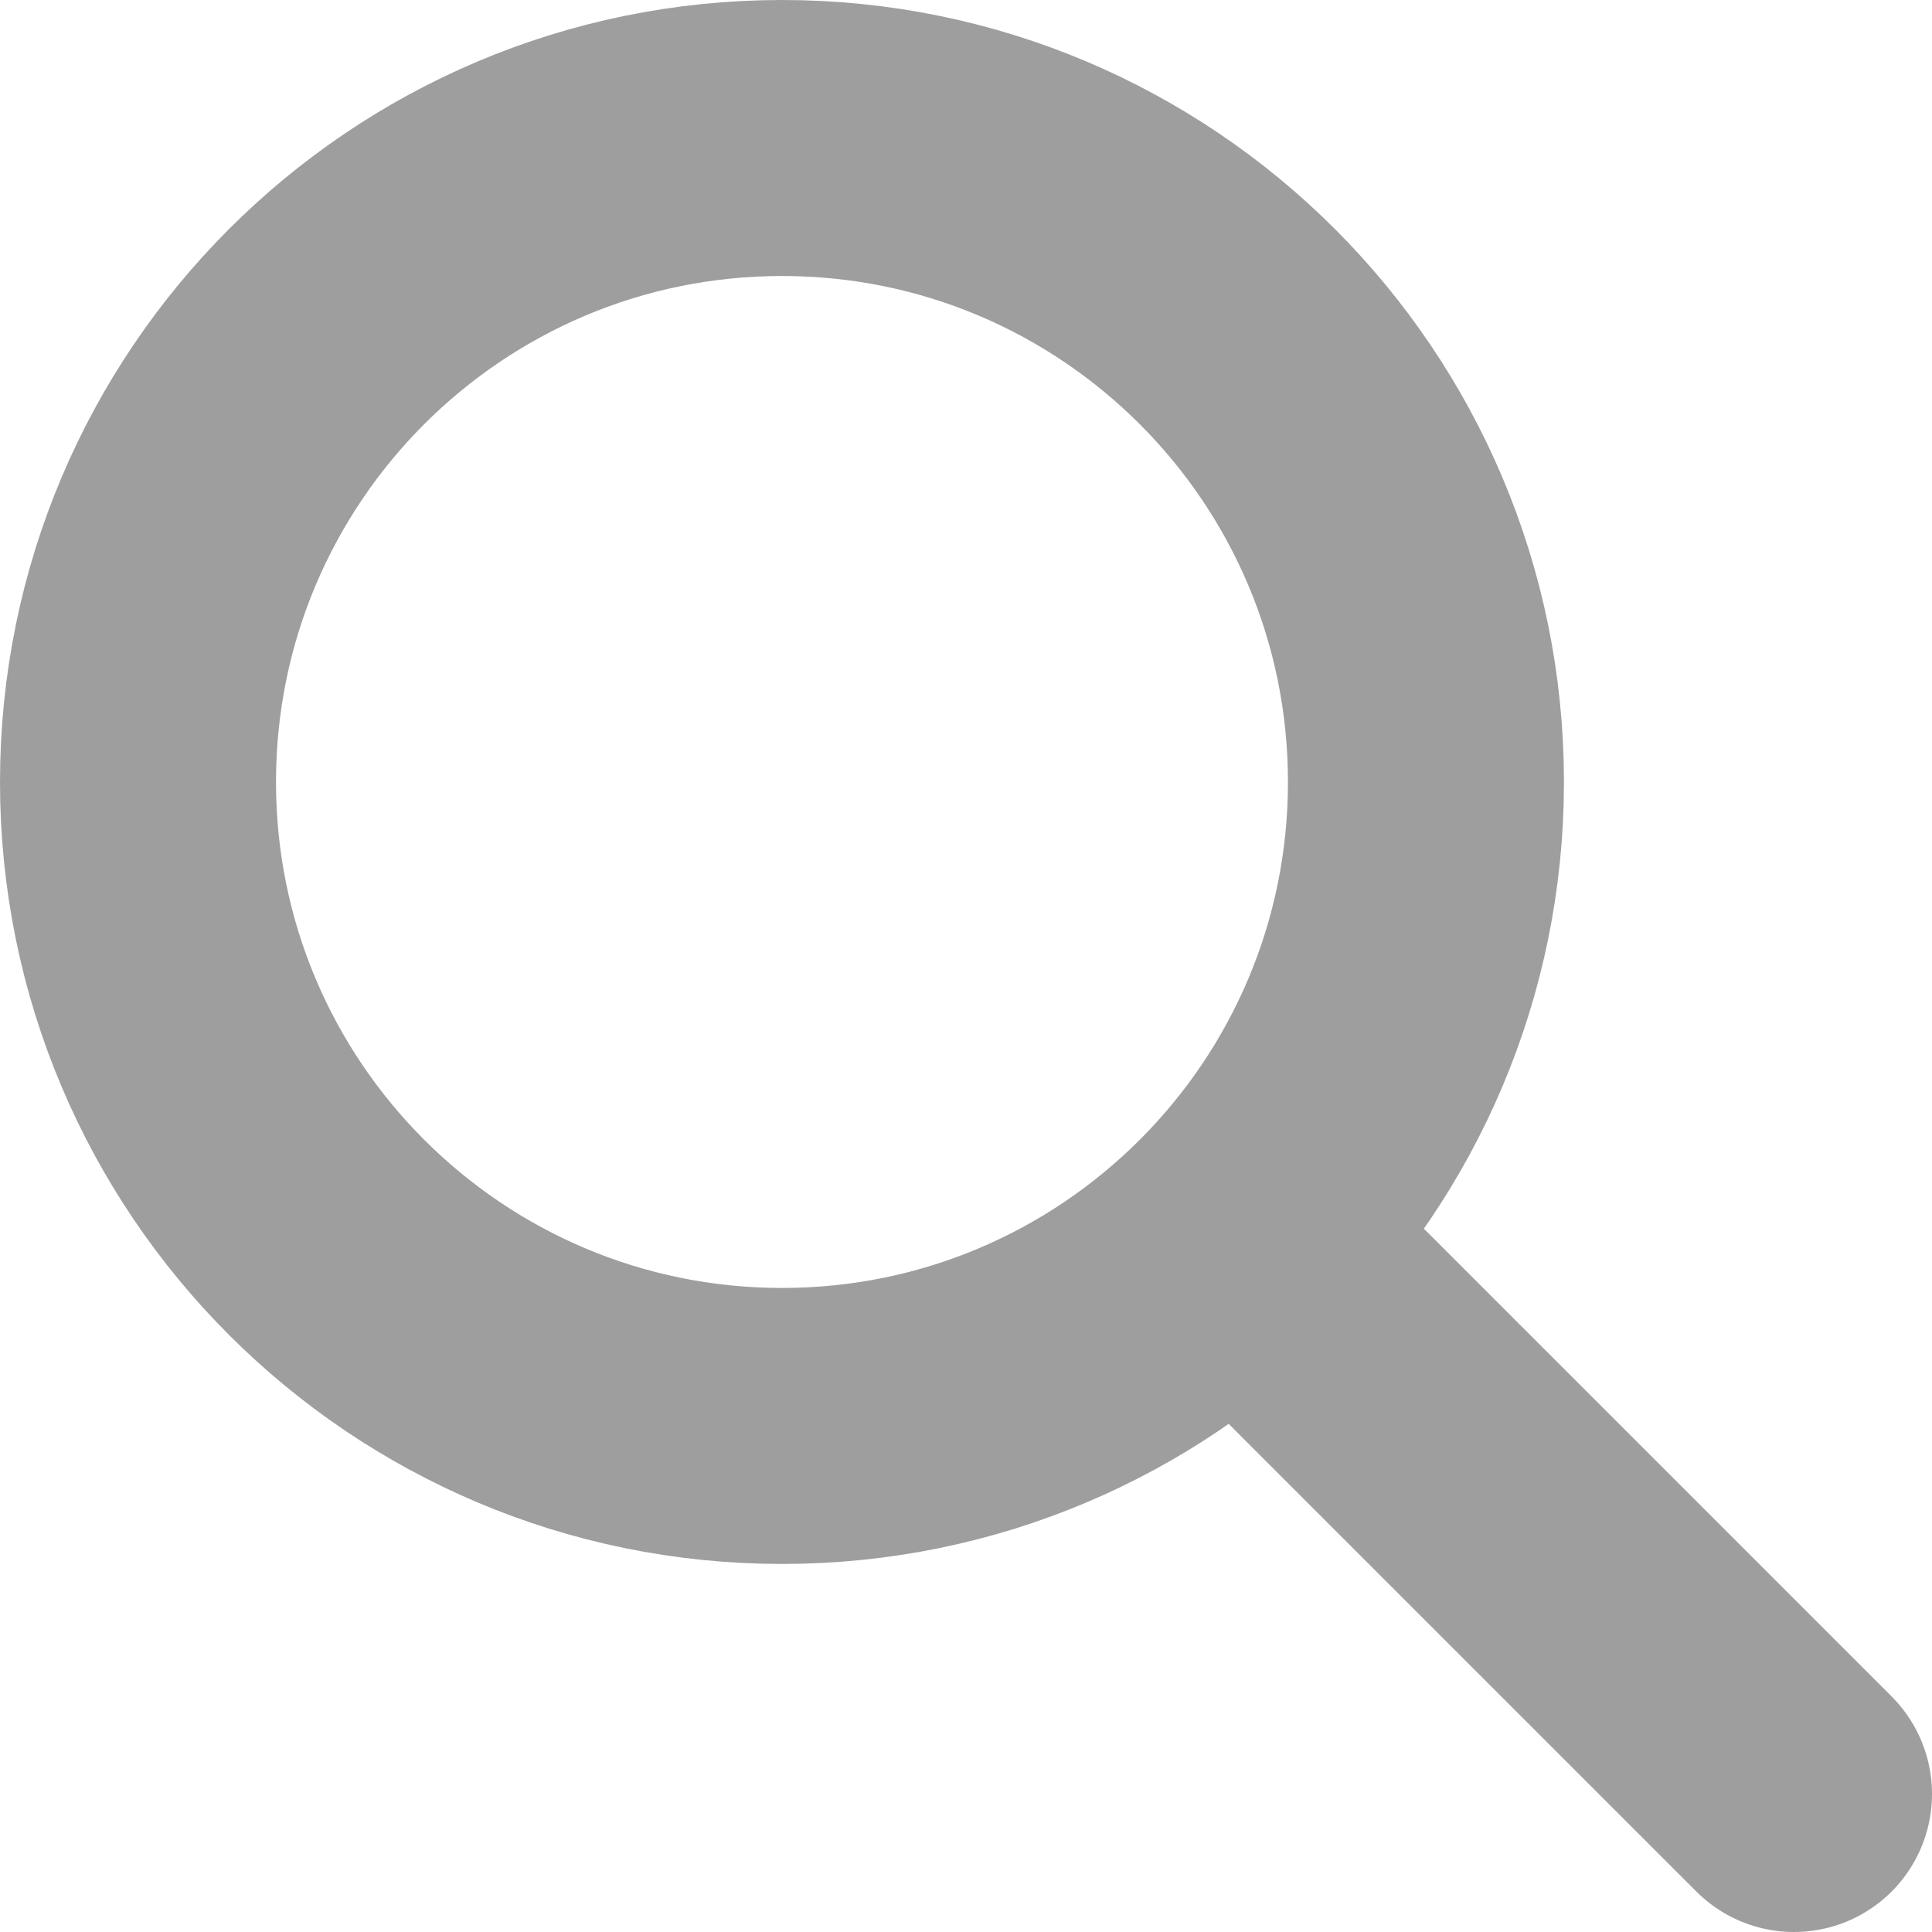
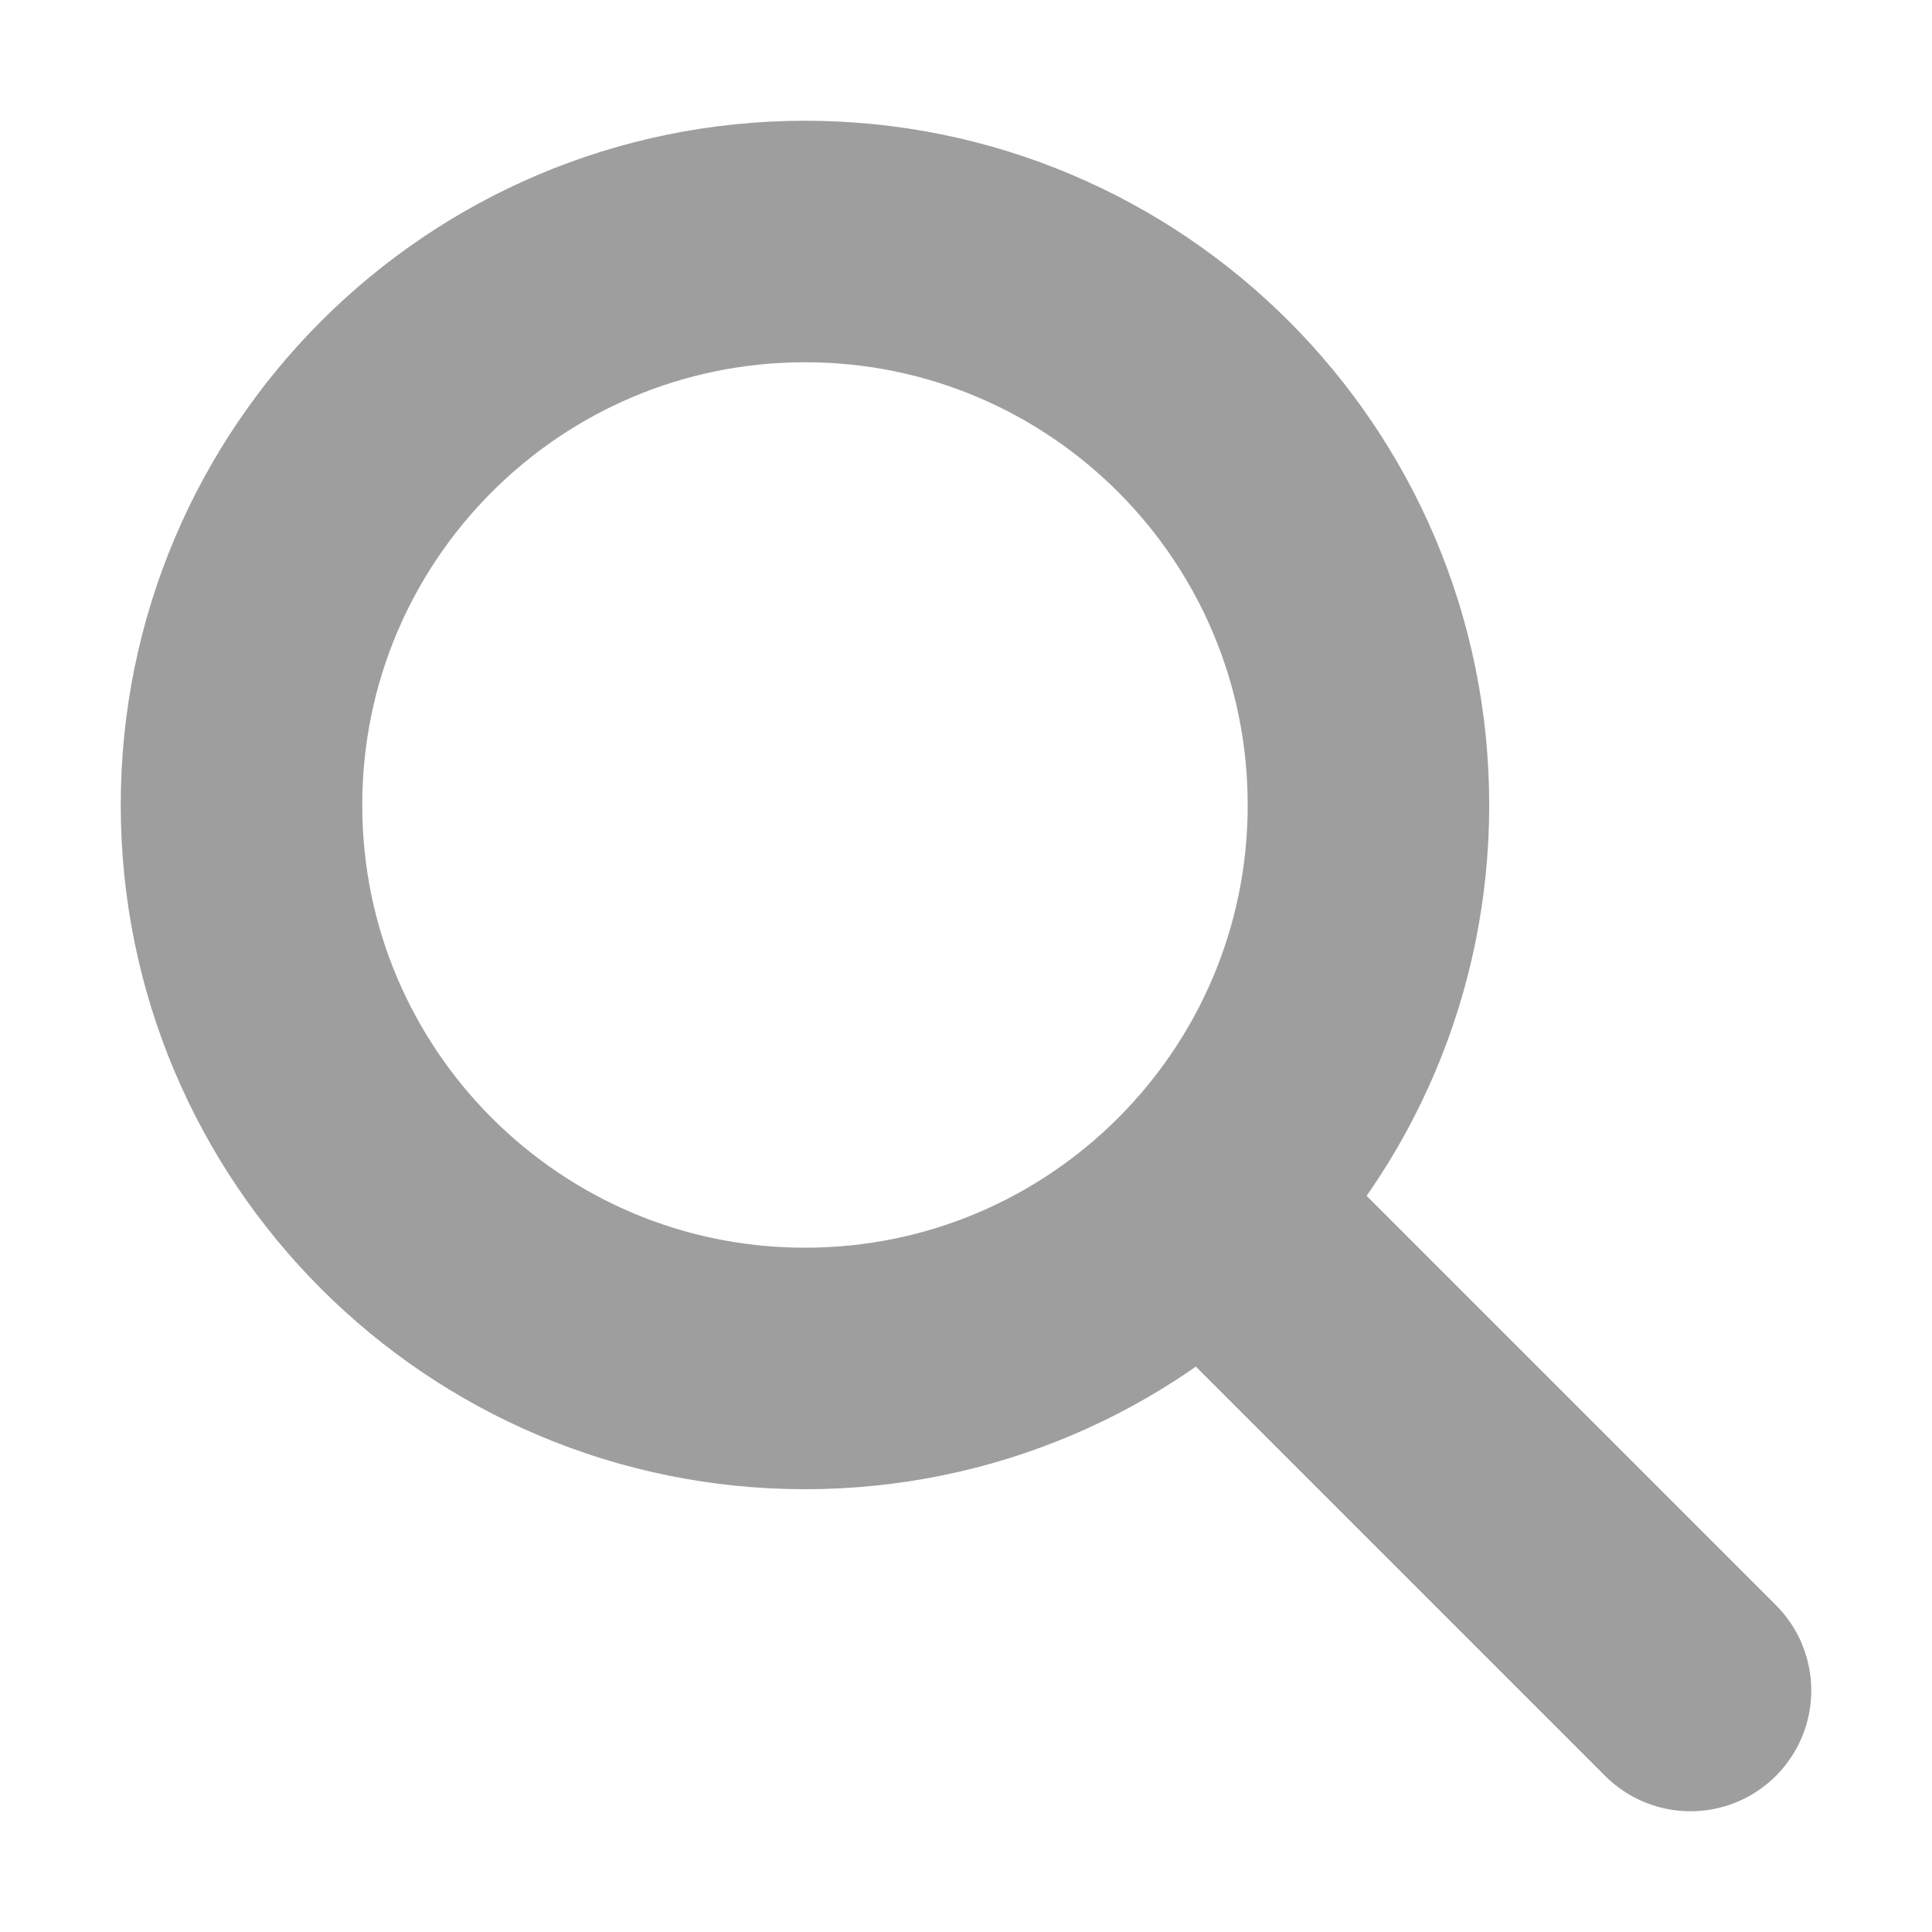
- <svg xmlns="http://www.w3.org/2000/svg" width="14" height="14" viewBox="0 0 14 14" fill="none">
-   <path d="M13 13L9 9M10.333 5.667C10.333 8.244 8.244 10.333 5.667 10.333C3.089 10.333 1 8.244 1 5.667C1 3.089 3.089 1 5.667 1C8.244 1 10.333 3.089 10.333 5.667Z" stroke="#9E9E9E" stroke-width="2" stroke-linecap="round" stroke-linejoin="round" />
+ <svg xmlns="http://www.w3.org/2000/svg" width="16" height="16" viewBox="0 0 16 16" fill="none">
+   <path d="M14 14L10 10M11.333 6.667C11.333 9.244 9.244 11.333 6.667 11.333C4.089 11.333 2 9.244 2 6.667C2 4.089 4.089 2 6.667 2C9.244 2 11.333 4.089 11.333 6.667Z" stroke="#9E9E9E" stroke-width="2" stroke-linecap="round" stroke-linejoin="round" />
</svg>
